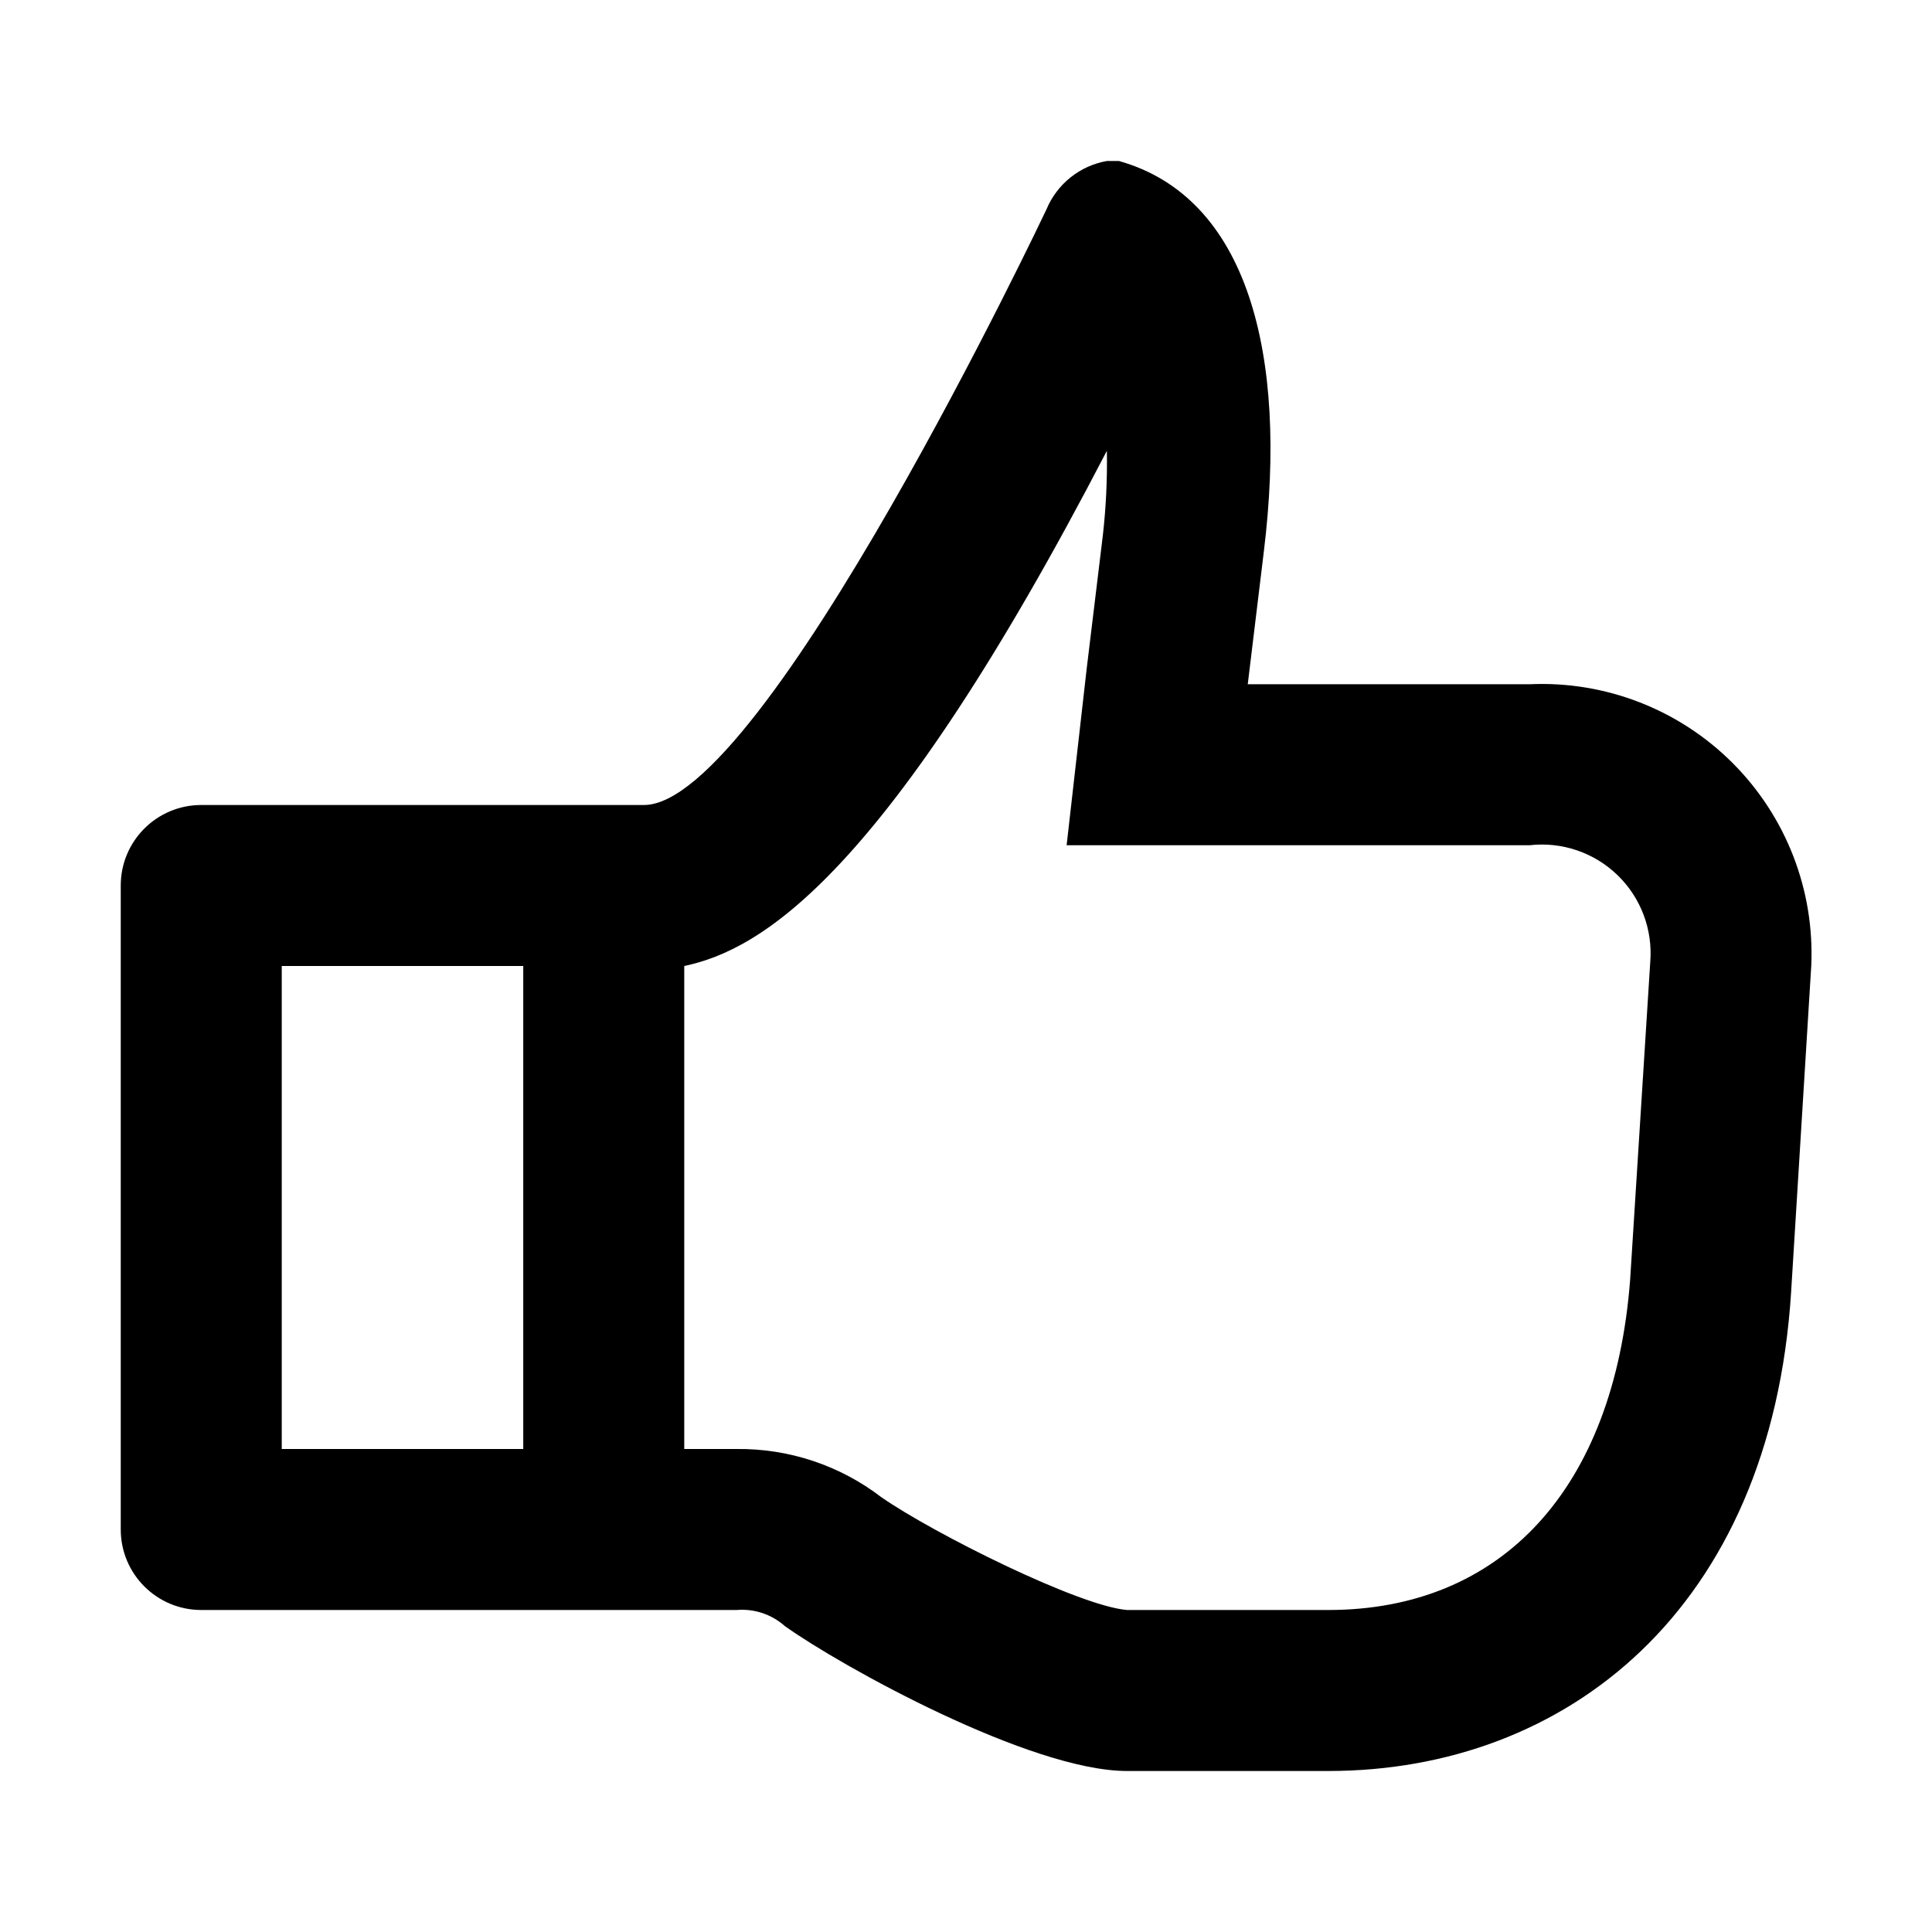
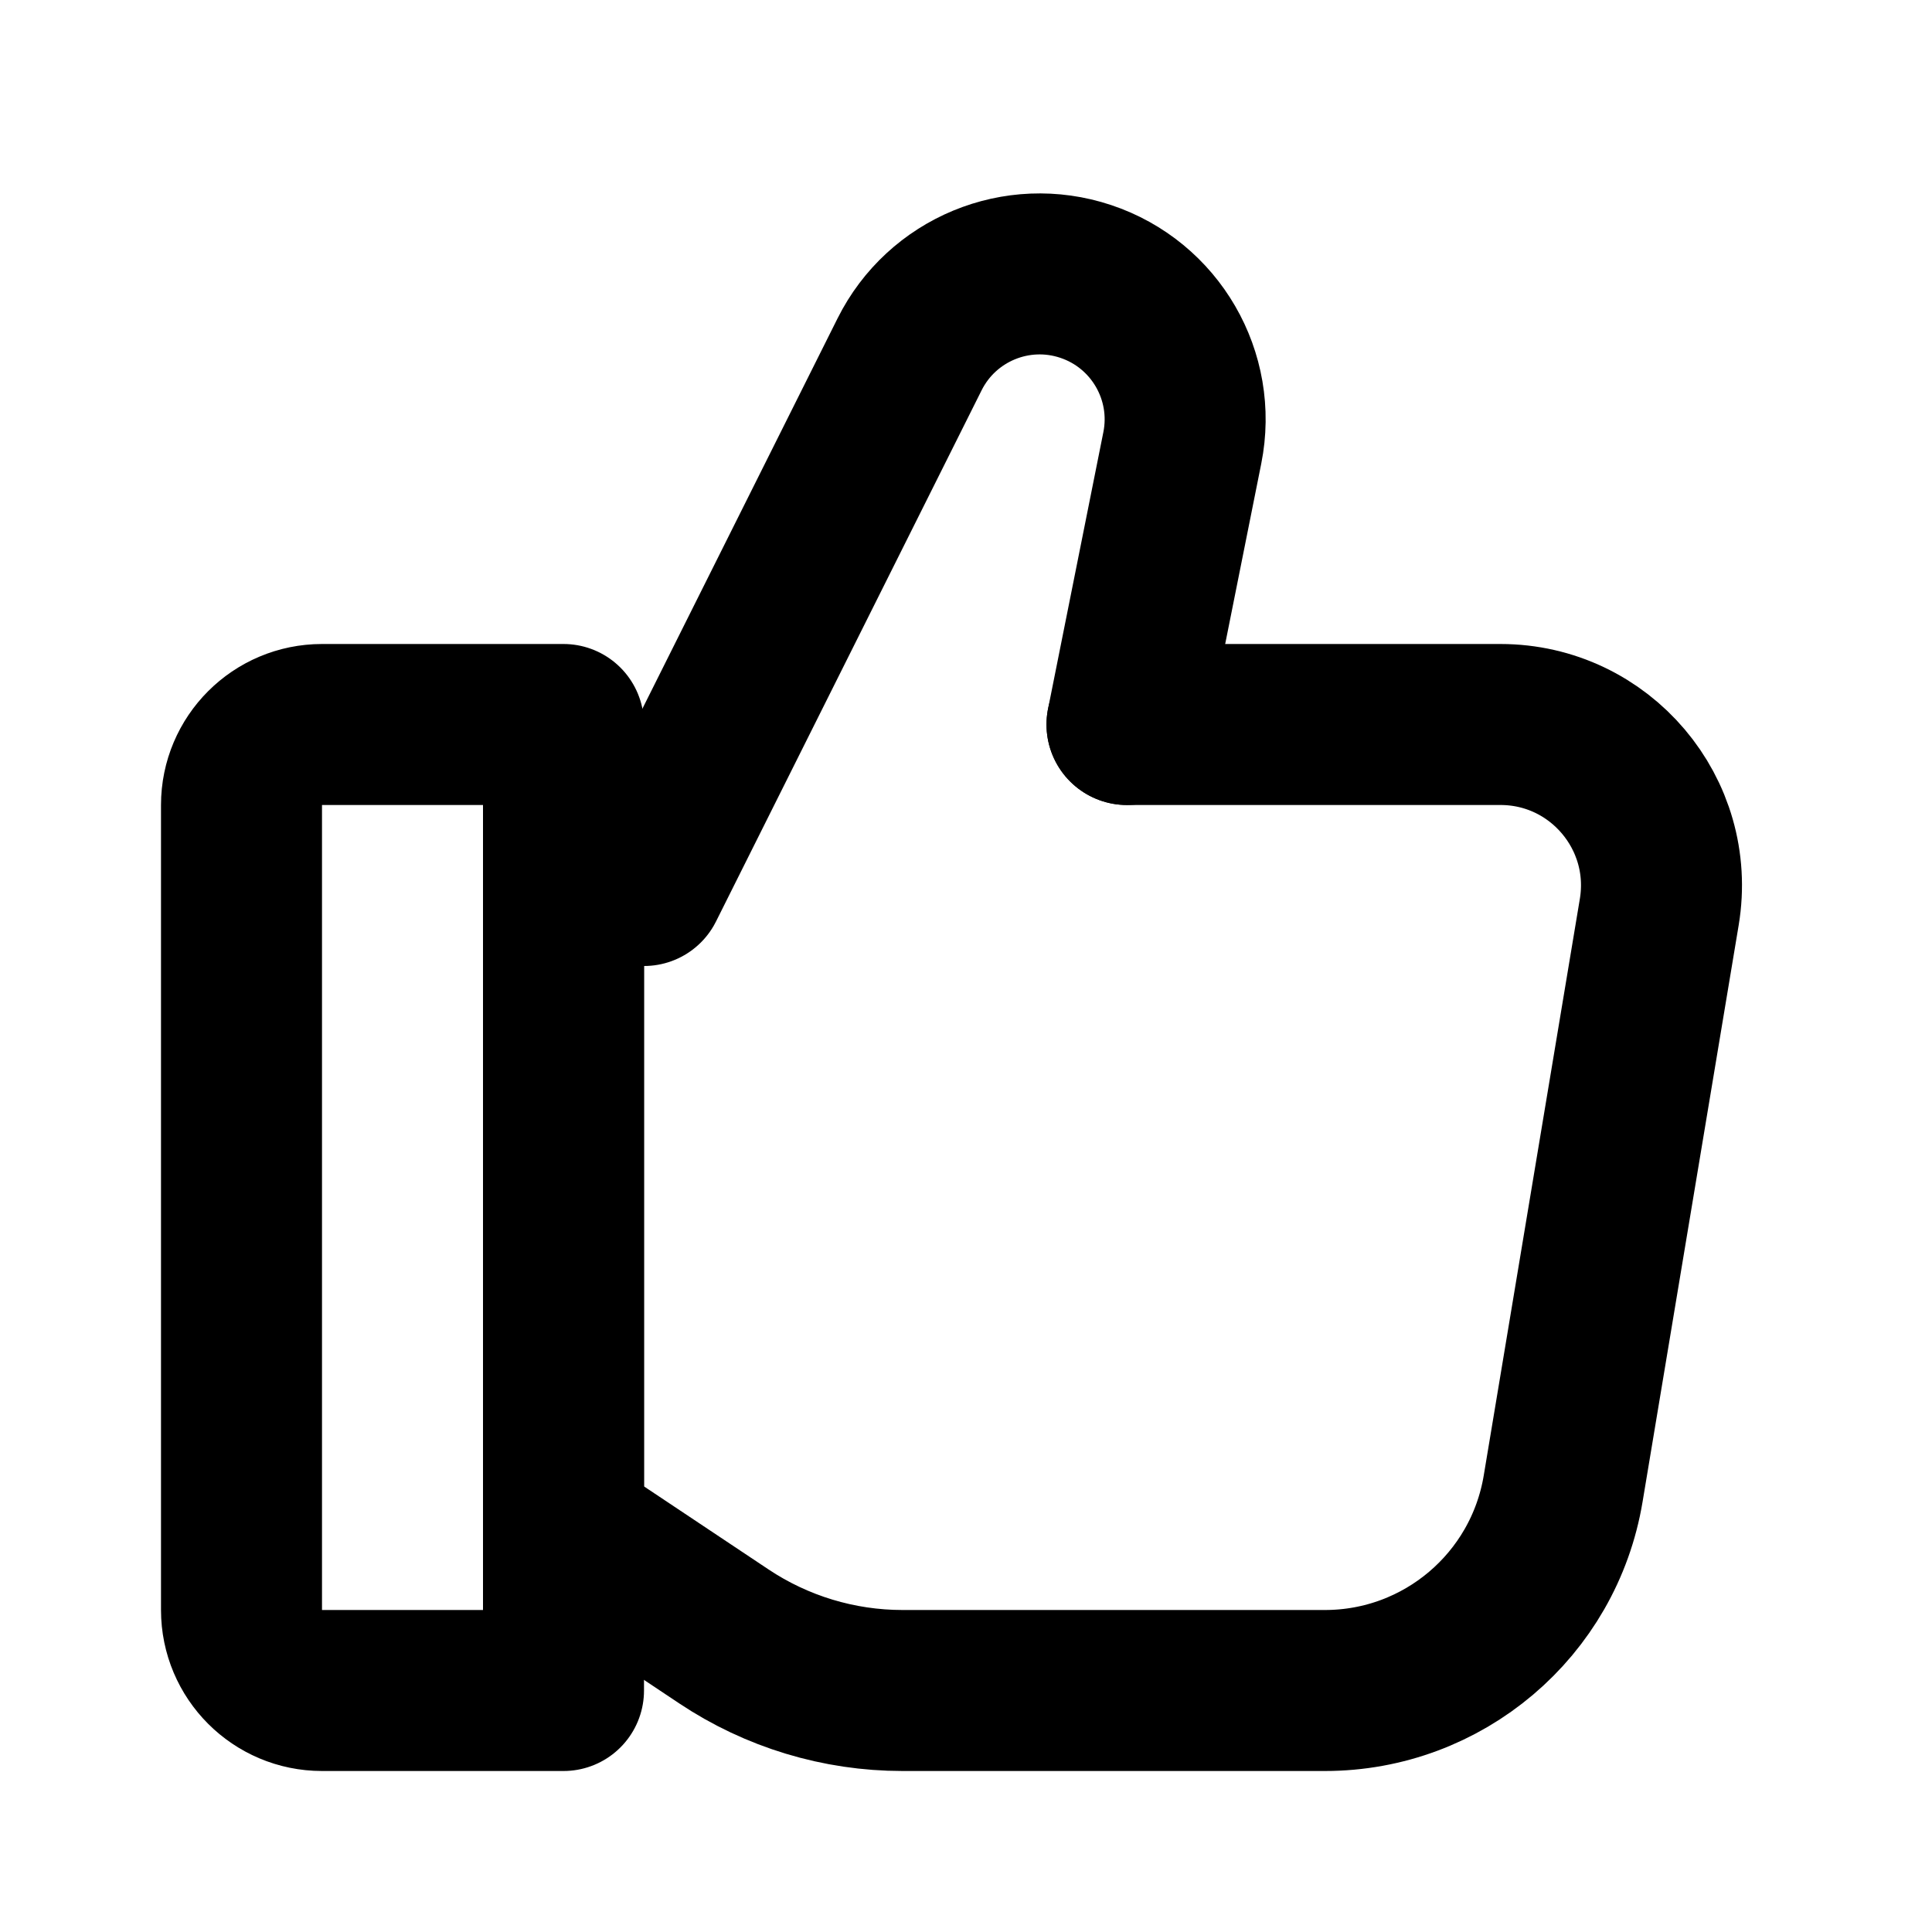
- <svg xmlns="http://www.w3.org/2000/svg" viewBox="0 0 48 48" fill="#000000">
+ <svg xmlns="http://www.w3.org/2000/svg" viewBox="0 0 24 24" fill="none">
  <g id="SVGRepo_bgCarrier" stroke-width="0" />
  <g id="SVGRepo_tracerCarrier" stroke-linecap="round" stroke-linejoin="round" />
  <g id="SVGRepo_iconCarrier">
-     <g id="Layer_2" data-name="Layer 2">
-       <g id="invisible_box" data-name="invisible box">
-         <rect width="48" height="48" fill="none" />
-       </g>
-       <g id="icons_Q2" data-name="icons Q2">
-         <path d="M38,17H31l.4-3.3C32,8.8,31,4.9,27.8,4h-.3A2,2,0,0,0,26,5.2S19,20,16,20H5a2,2,0,0,0-2,2V38a2,2,0,0,0,2,2H18.3a1.6,1.6,0,0,1,1.2.4c1.4,1,6.1,3.6,8.5,3.6h5c5.9,0,11-4,11.5-11.9h0L45,24A6.7,6.7,0,0,0,38,17ZM7,24h6V36H7Zm33.5,7.8h0C40.1,37,37.3,40,33,40H28c-1.2-.1-4.8-1.9-6.1-2.8A5.8,5.8,0,0,0,18.3,36H17V24c1.9-.4,5-2.2,10.5-12.8a16.2,16.2,0,0,1-.1,2.1L27,16.6,26.5,21H38a2.7,2.7,0,0,1,3,2.9Z" />
-       </g>
-     </g>
+     <path d="M3 10C3 9.448 3.448 9 4 9H7V21H4C3.448 21 3 20.552 3 20V10Z" stroke="#000000" stroke-width="2" stroke-linecap="round" stroke-linejoin="round" />
+     <path d="M7 11V19L8.992 20.328C9.649 20.766 10.421 21 11.211 21H16.459C17.925 21 19.177 19.94 19.418 18.493L20.612 11.329C20.815 10.11 19.875 9 18.639 9H14" stroke="#000000" stroke-width="2" stroke-linecap="round" stroke-linejoin="round" />
+     <path d="M14 9L14.687 5.564C14.866 4.671 14.351 3.784 13.487 3.496V3.496C12.634 3.211 11.701 3.597 11.299 4.402L8 11H7" stroke="#000000" stroke-width="2" stroke-linecap="round" stroke-linejoin="round" />
  </g>
</svg>
